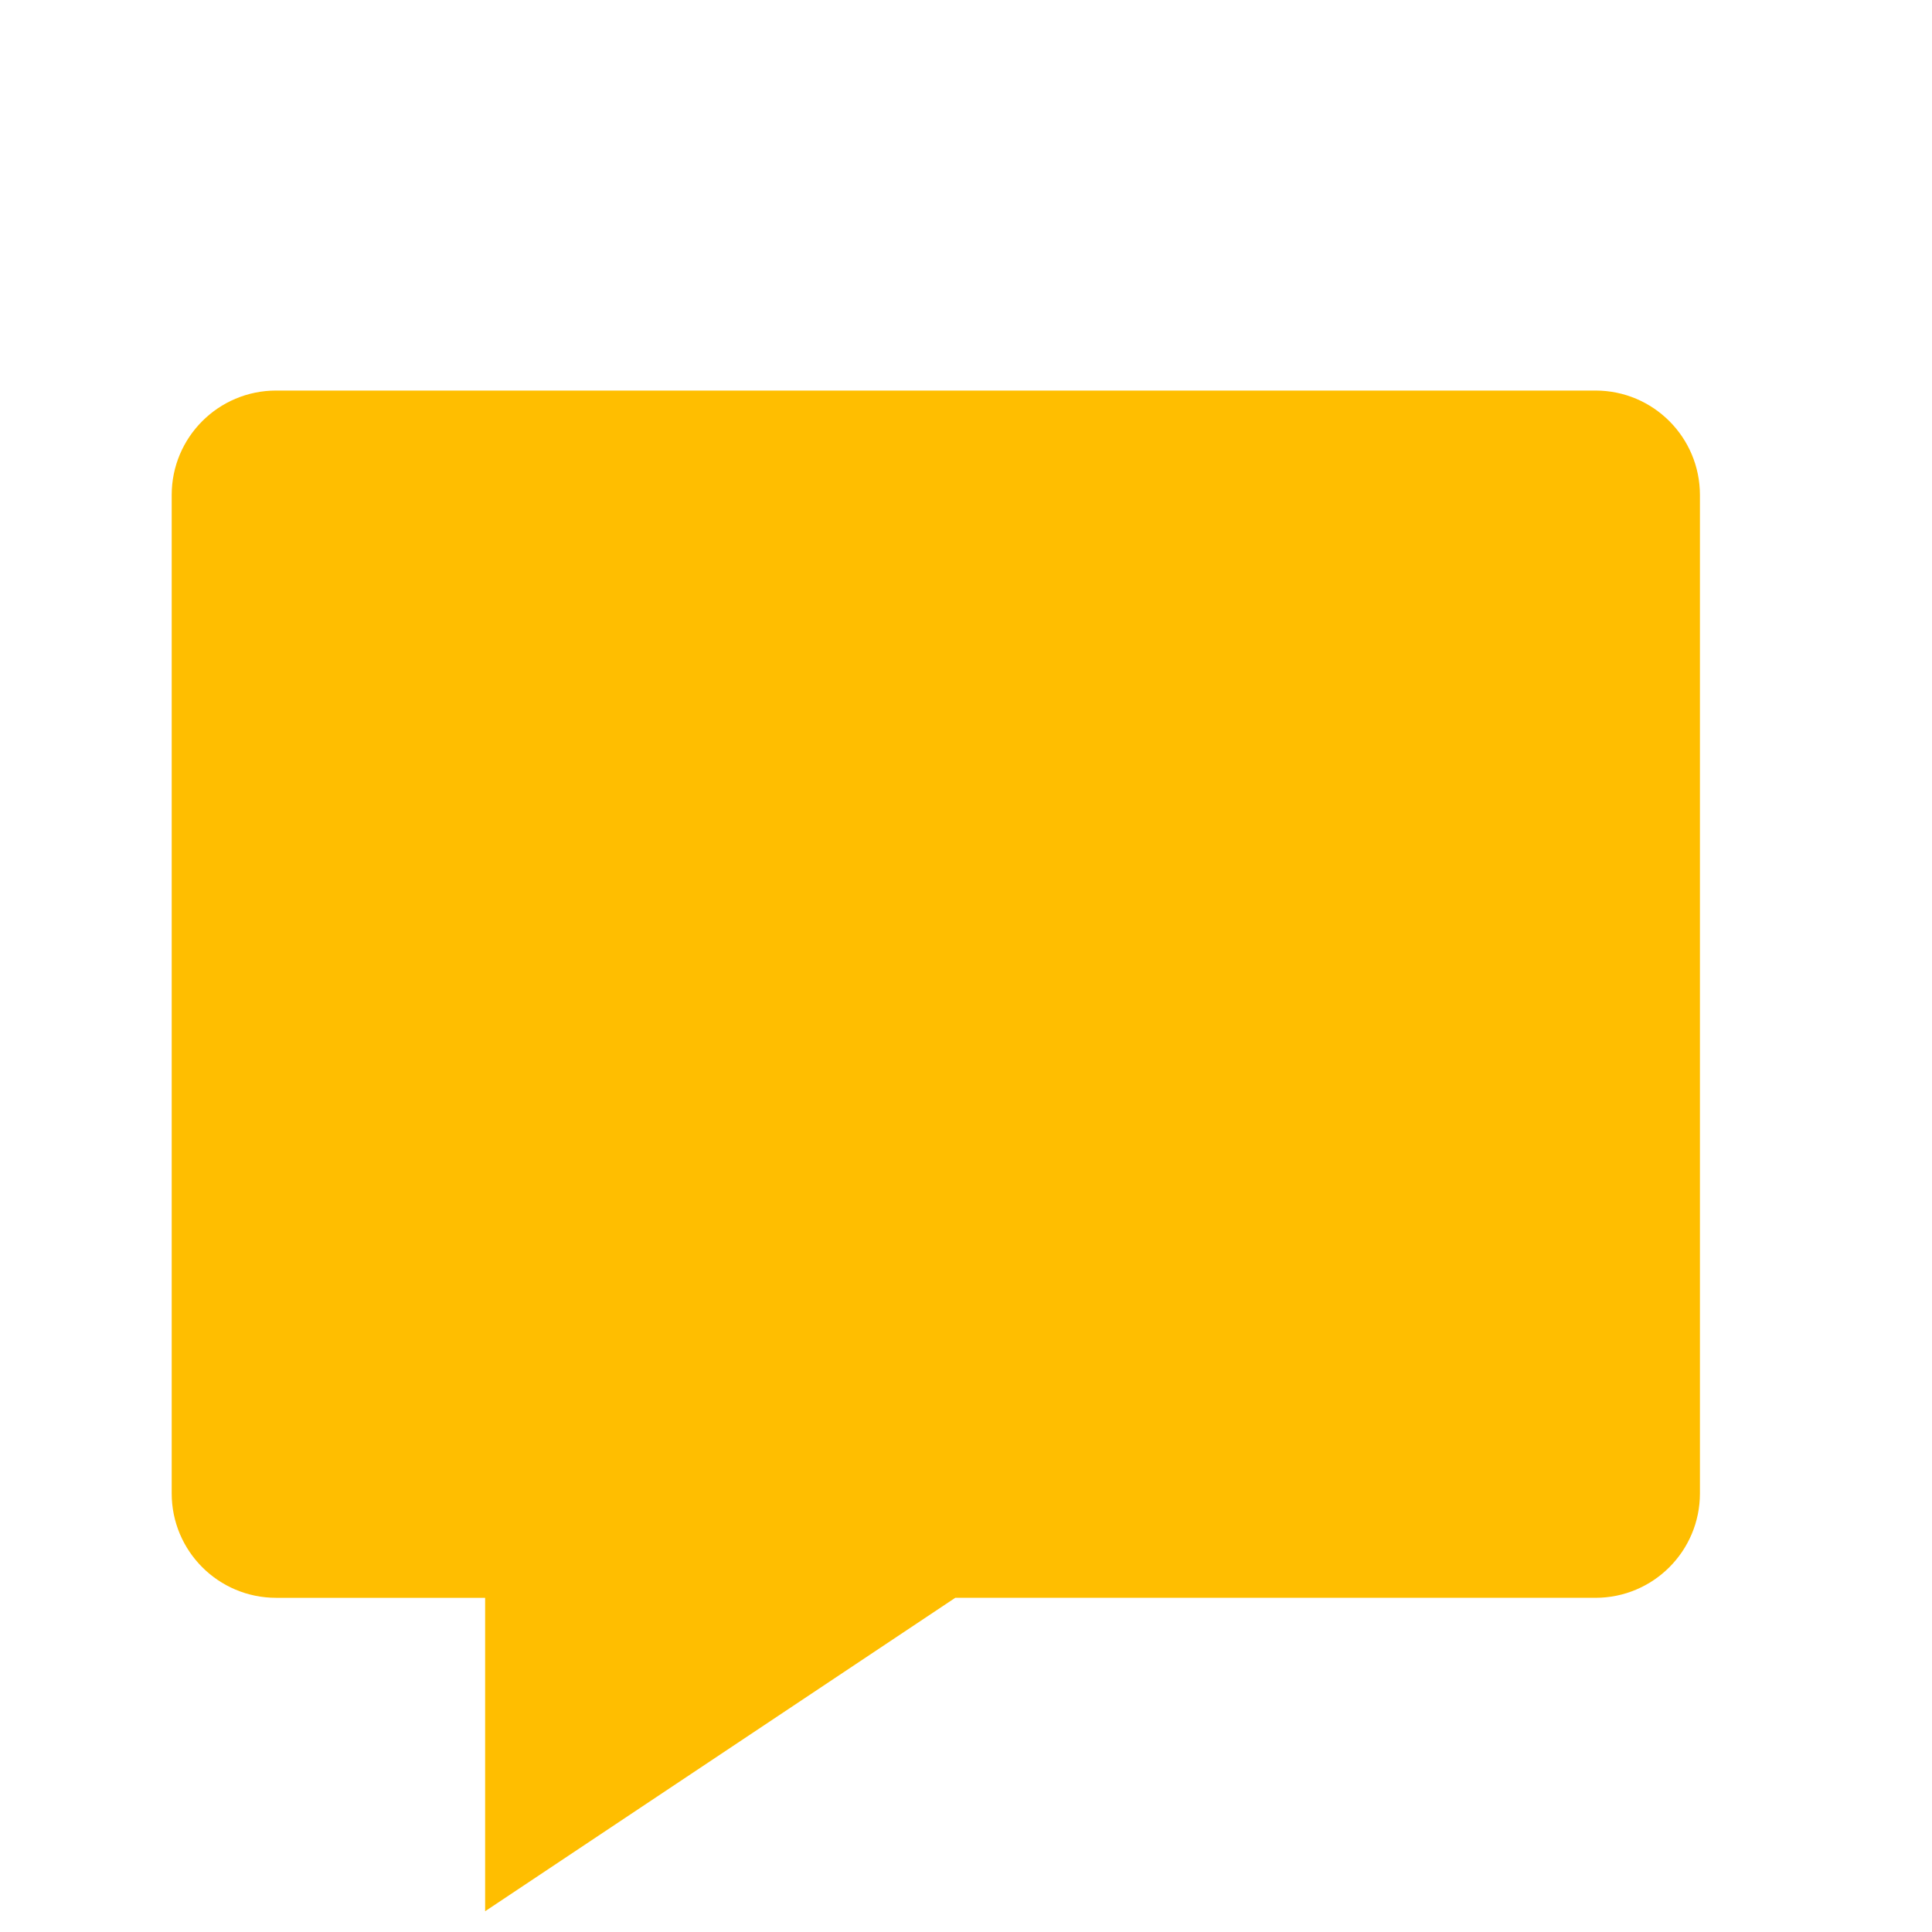
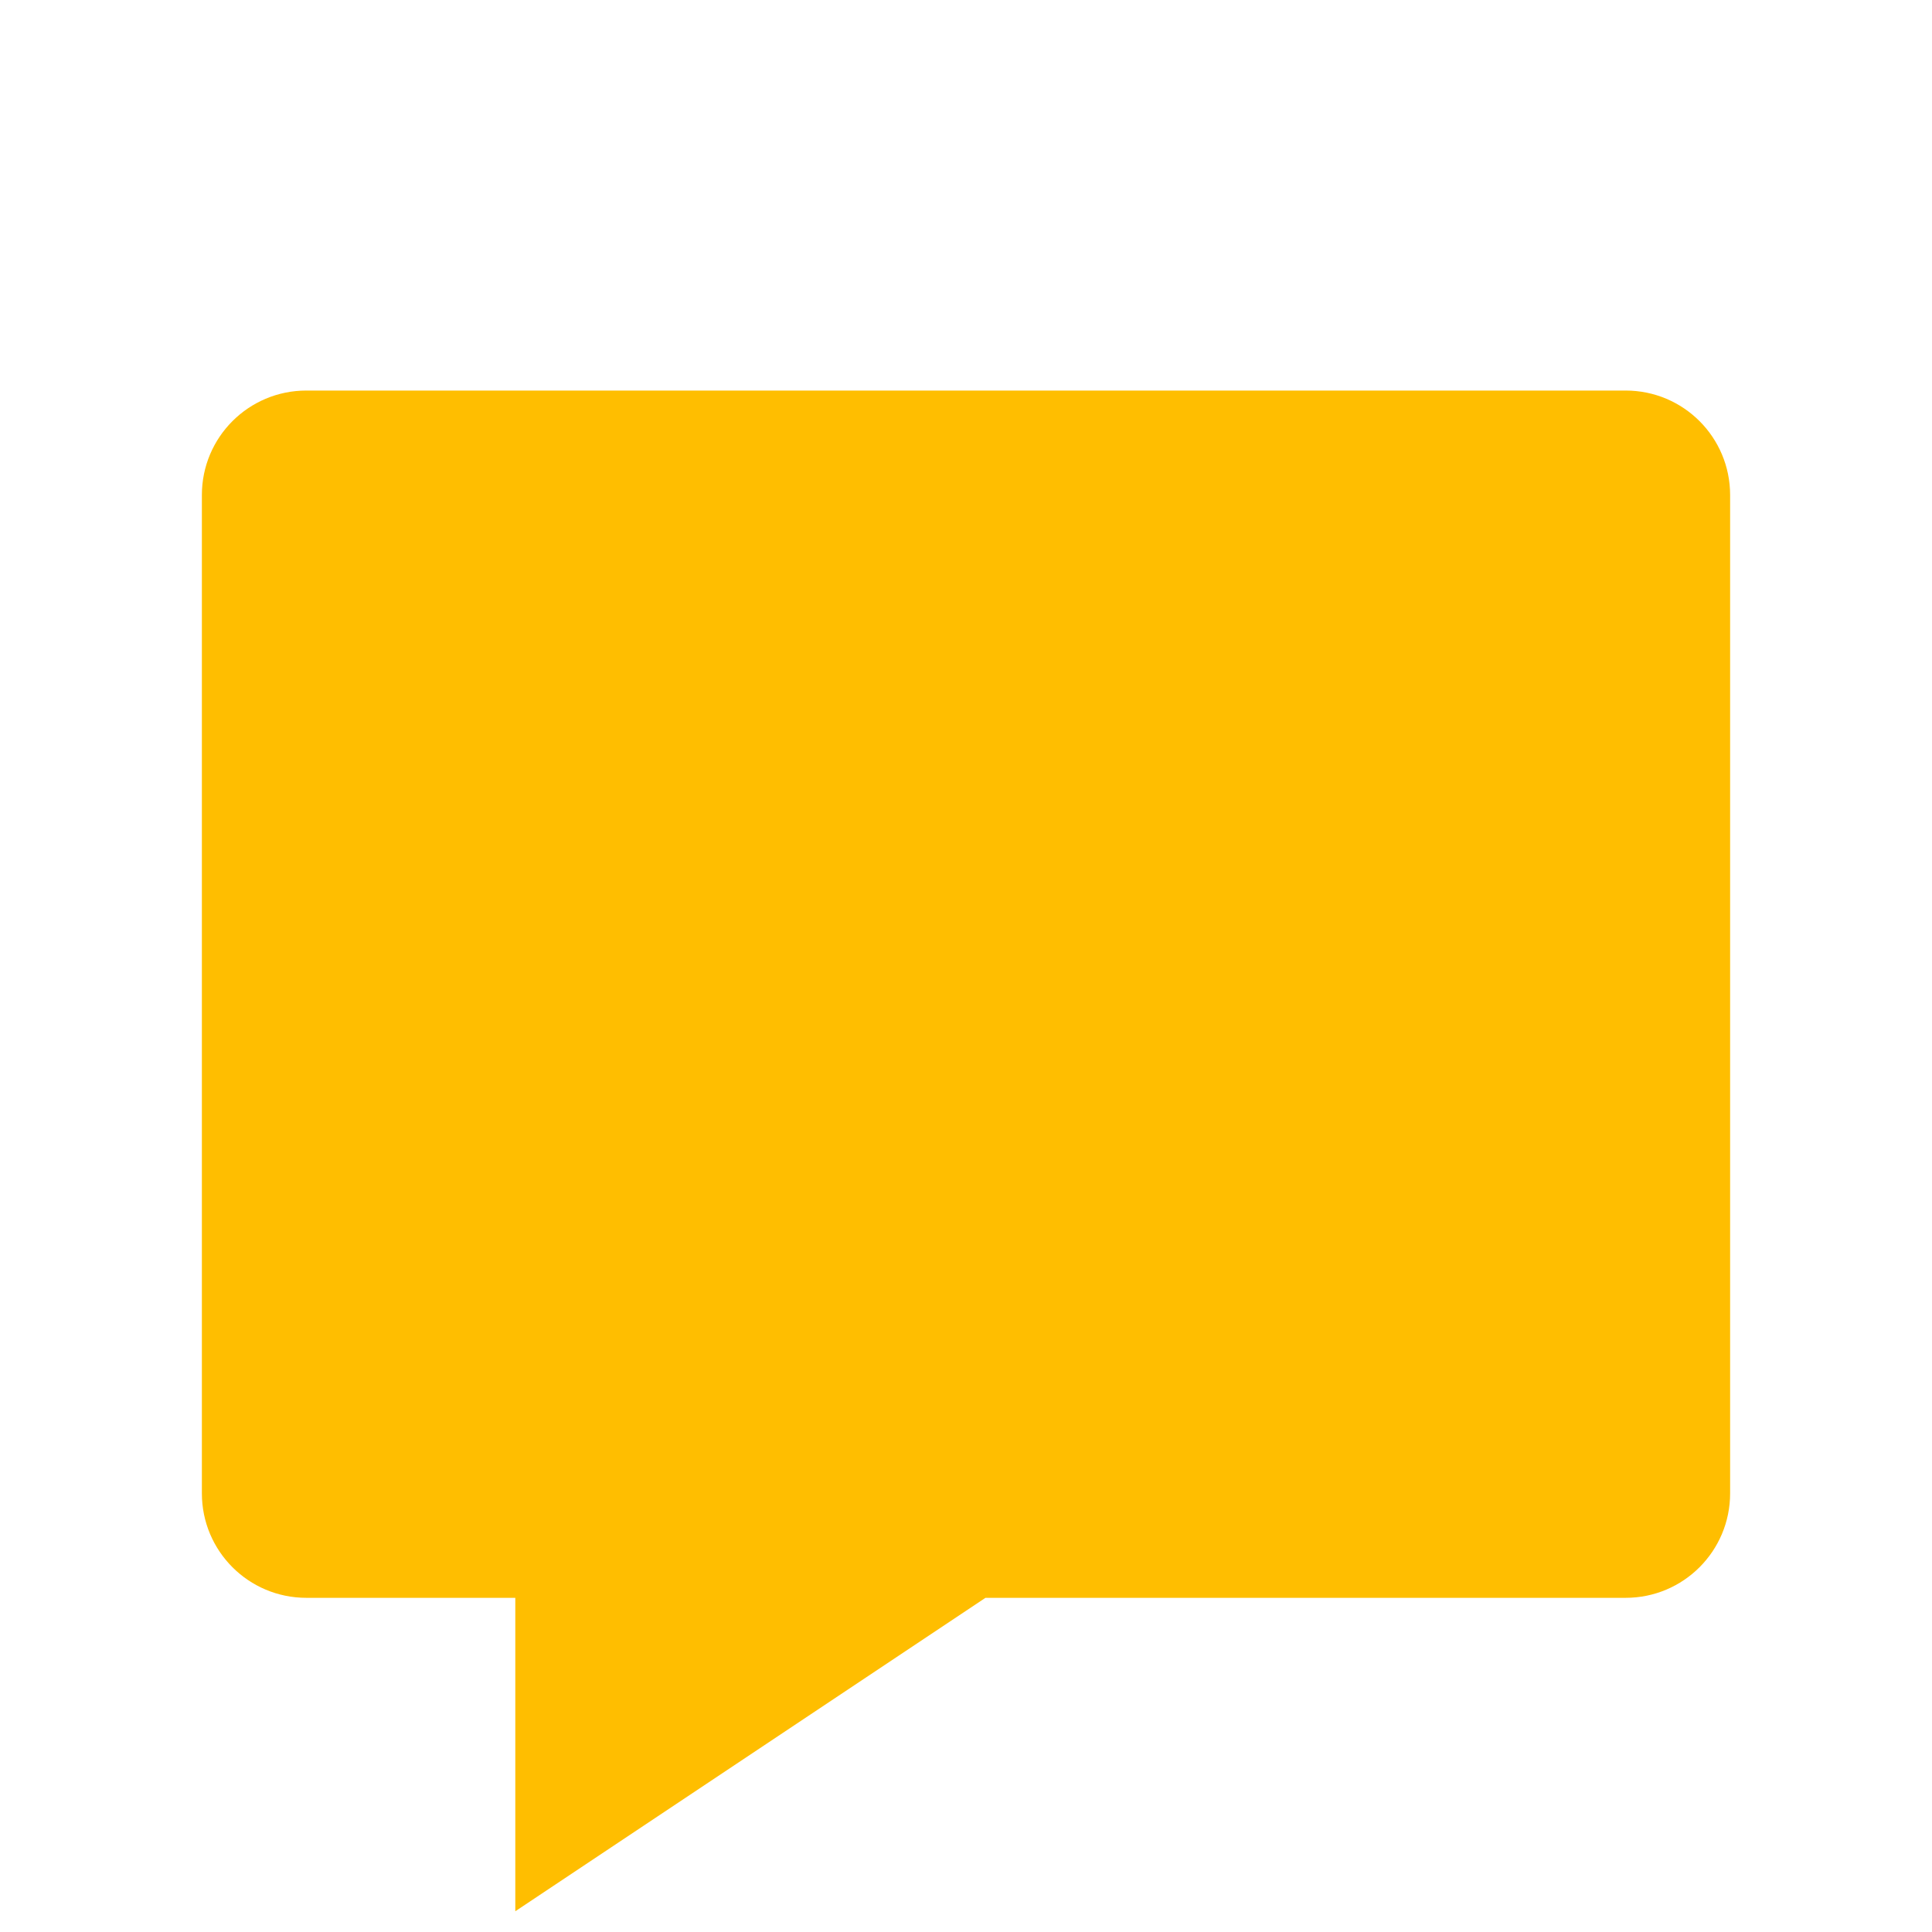
<svg xmlns="http://www.w3.org/2000/svg" version="1.1" id="Layer_1" x="0px" y="0px" width="512px" height="512px" viewBox="0 0 512 512" enable-background="new 0 0 512 512" xml:space="preserve">
  <g id="Layer_2" display="none">
    <rect x="-109.5" y="-86.5" display="inline" stroke="#000000" stroke-miterlimit="10" width="721" height="687" />
  </g>
-   <path fill="#FFBE00" d="M422.813,103.5H73.188c-15.305,0-27.688,12.383-27.688,27.688V395.75c0,15.304,12.383,27.688,27.688,27.688  h55.375V506.5l124.594-83.063h169.656c15.304,0,27.688-12.383,27.688-27.688V131.188C450.5,115.883,438.117,103.5,422.813,103.5z" />
+   <path fill="#FFBE00" d="M430.81,103.5H81.19c-15.31,0-27.69,12.38-27.69,27.69v264.56c0,15.3,12.38,27.69,27.69,27.69h55.37v83.06  l124.6-83.06h169.65c15.31,0,27.69-12.39,27.69-27.69V131.19C458.5,115.88,446.12,103.5,430.81,103.5z" />
+   <line fill="none" x1="349.5" y1="241.48" x2="349.5" y2="288.23" />
+   <line fill="none" x1="162.5" y1="288.23" x2="162.5" y2="241.48" />
</svg>
